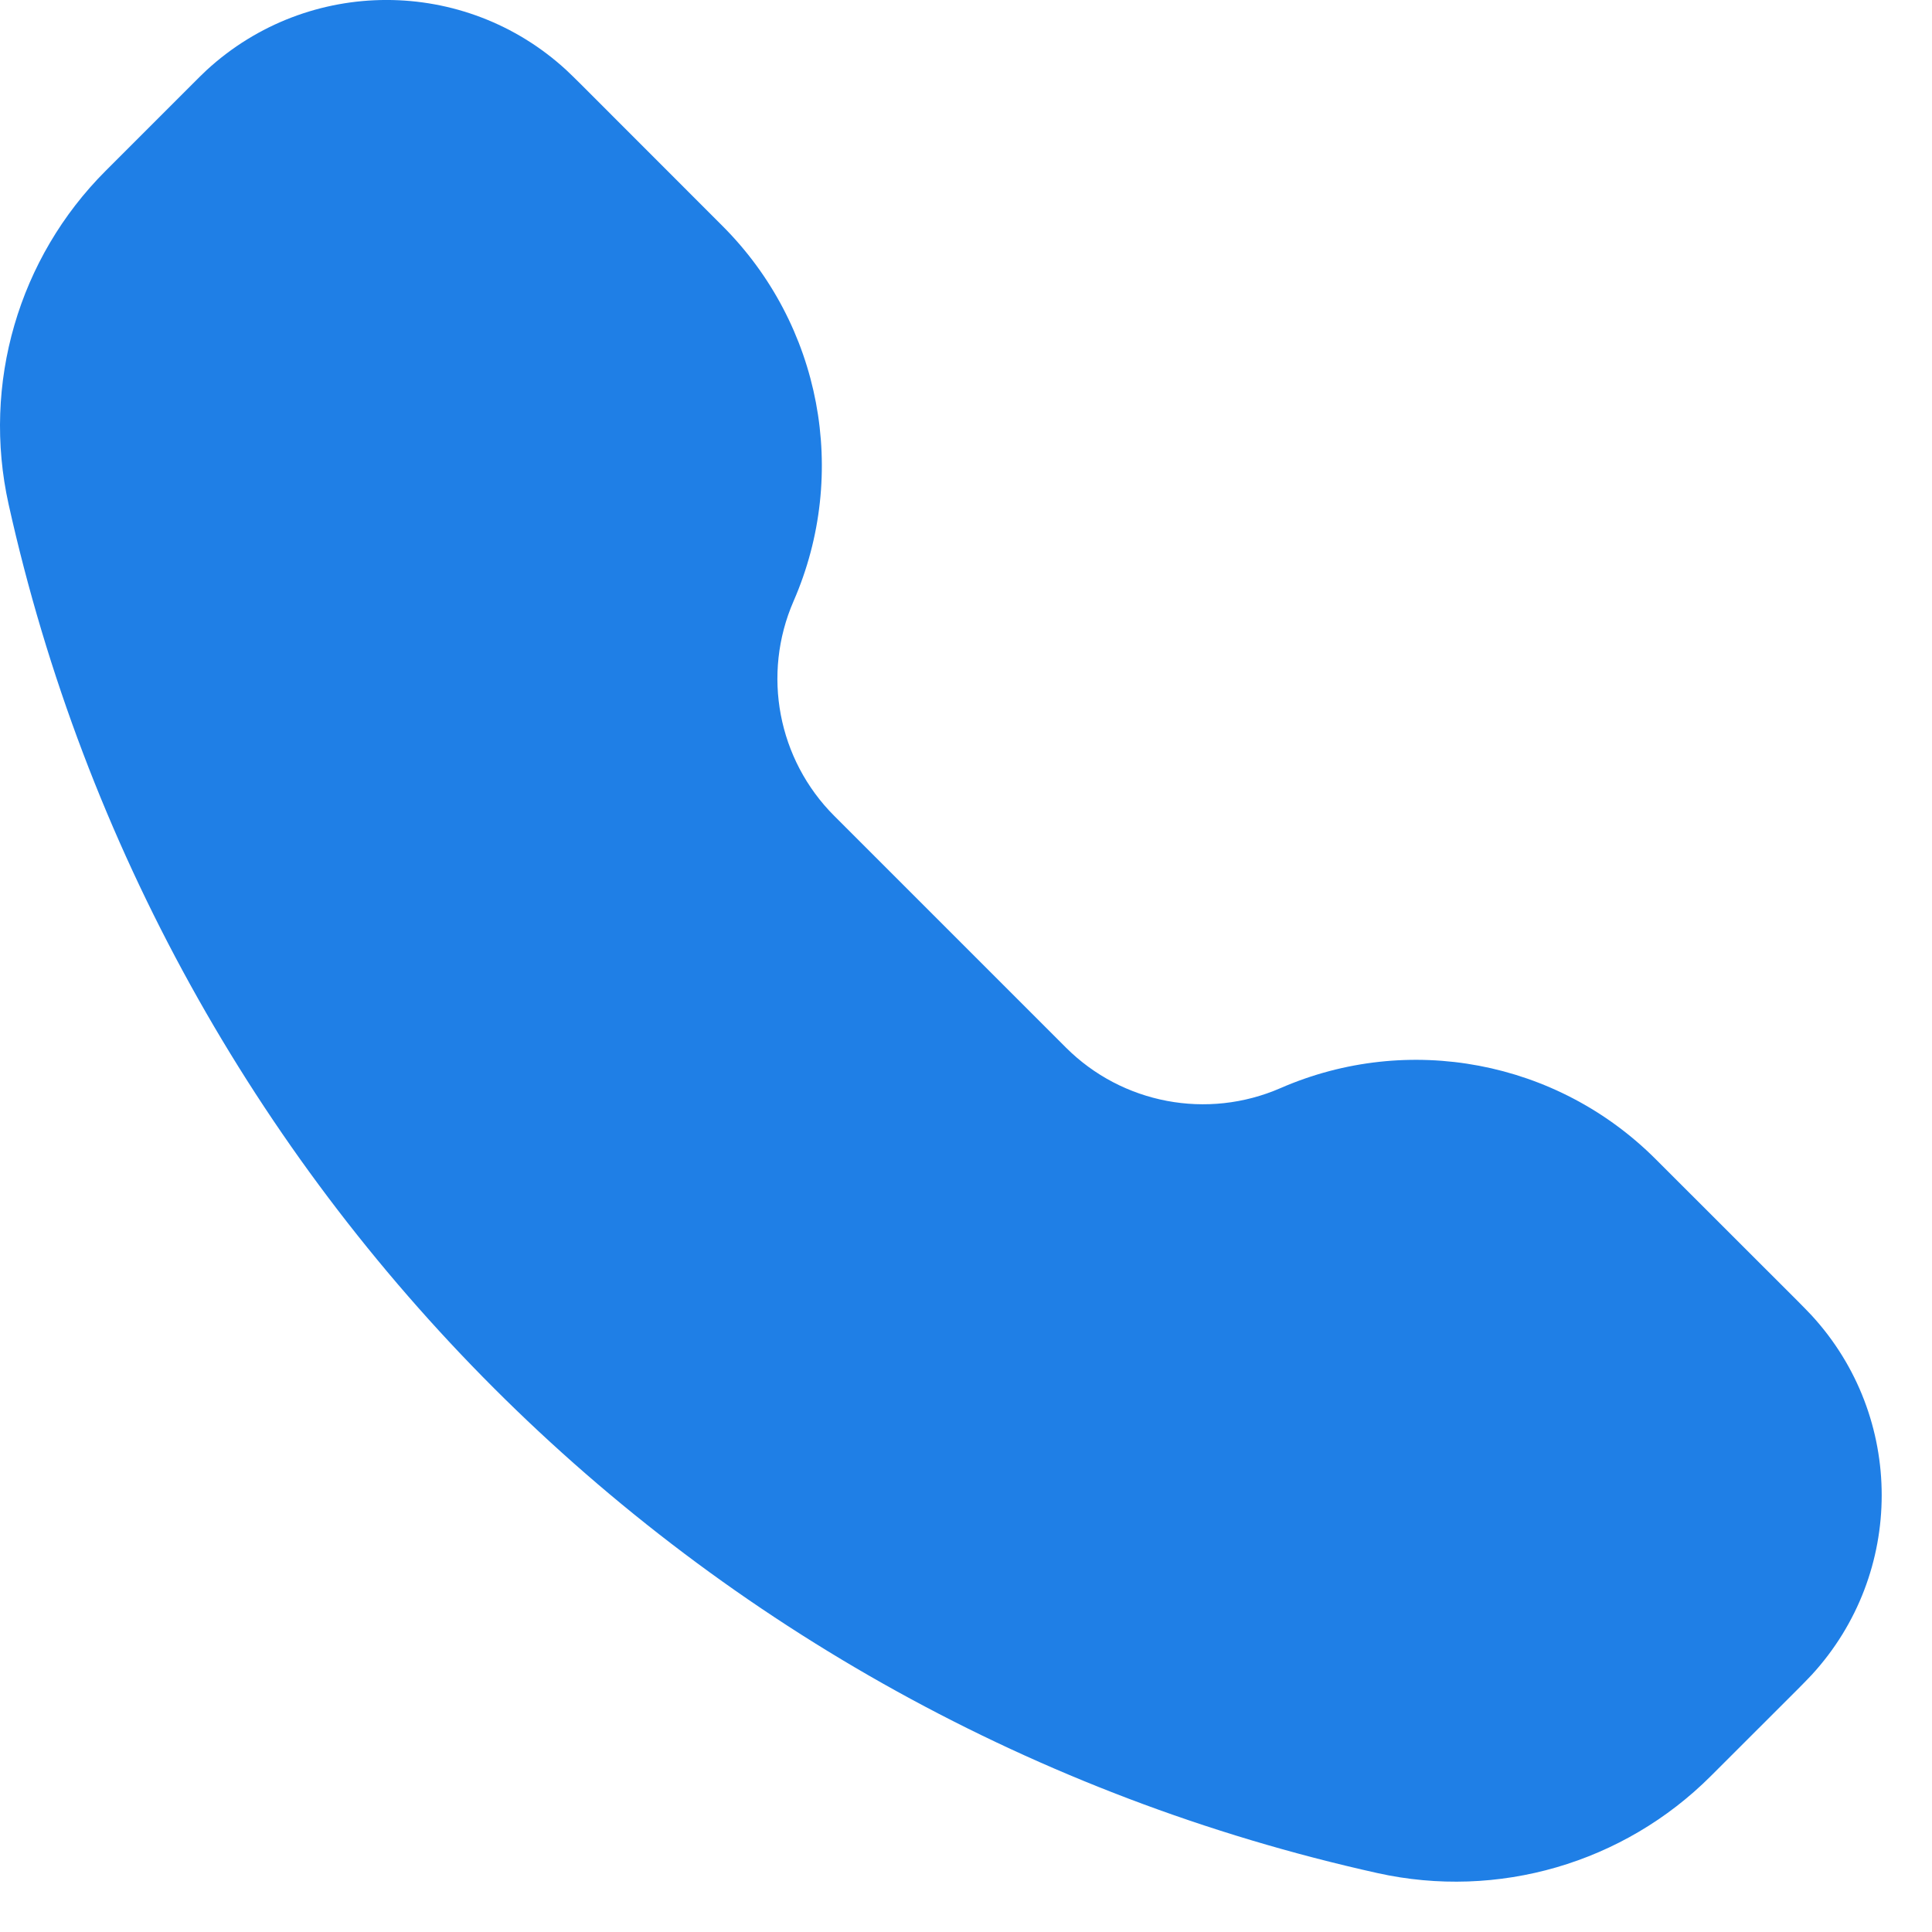
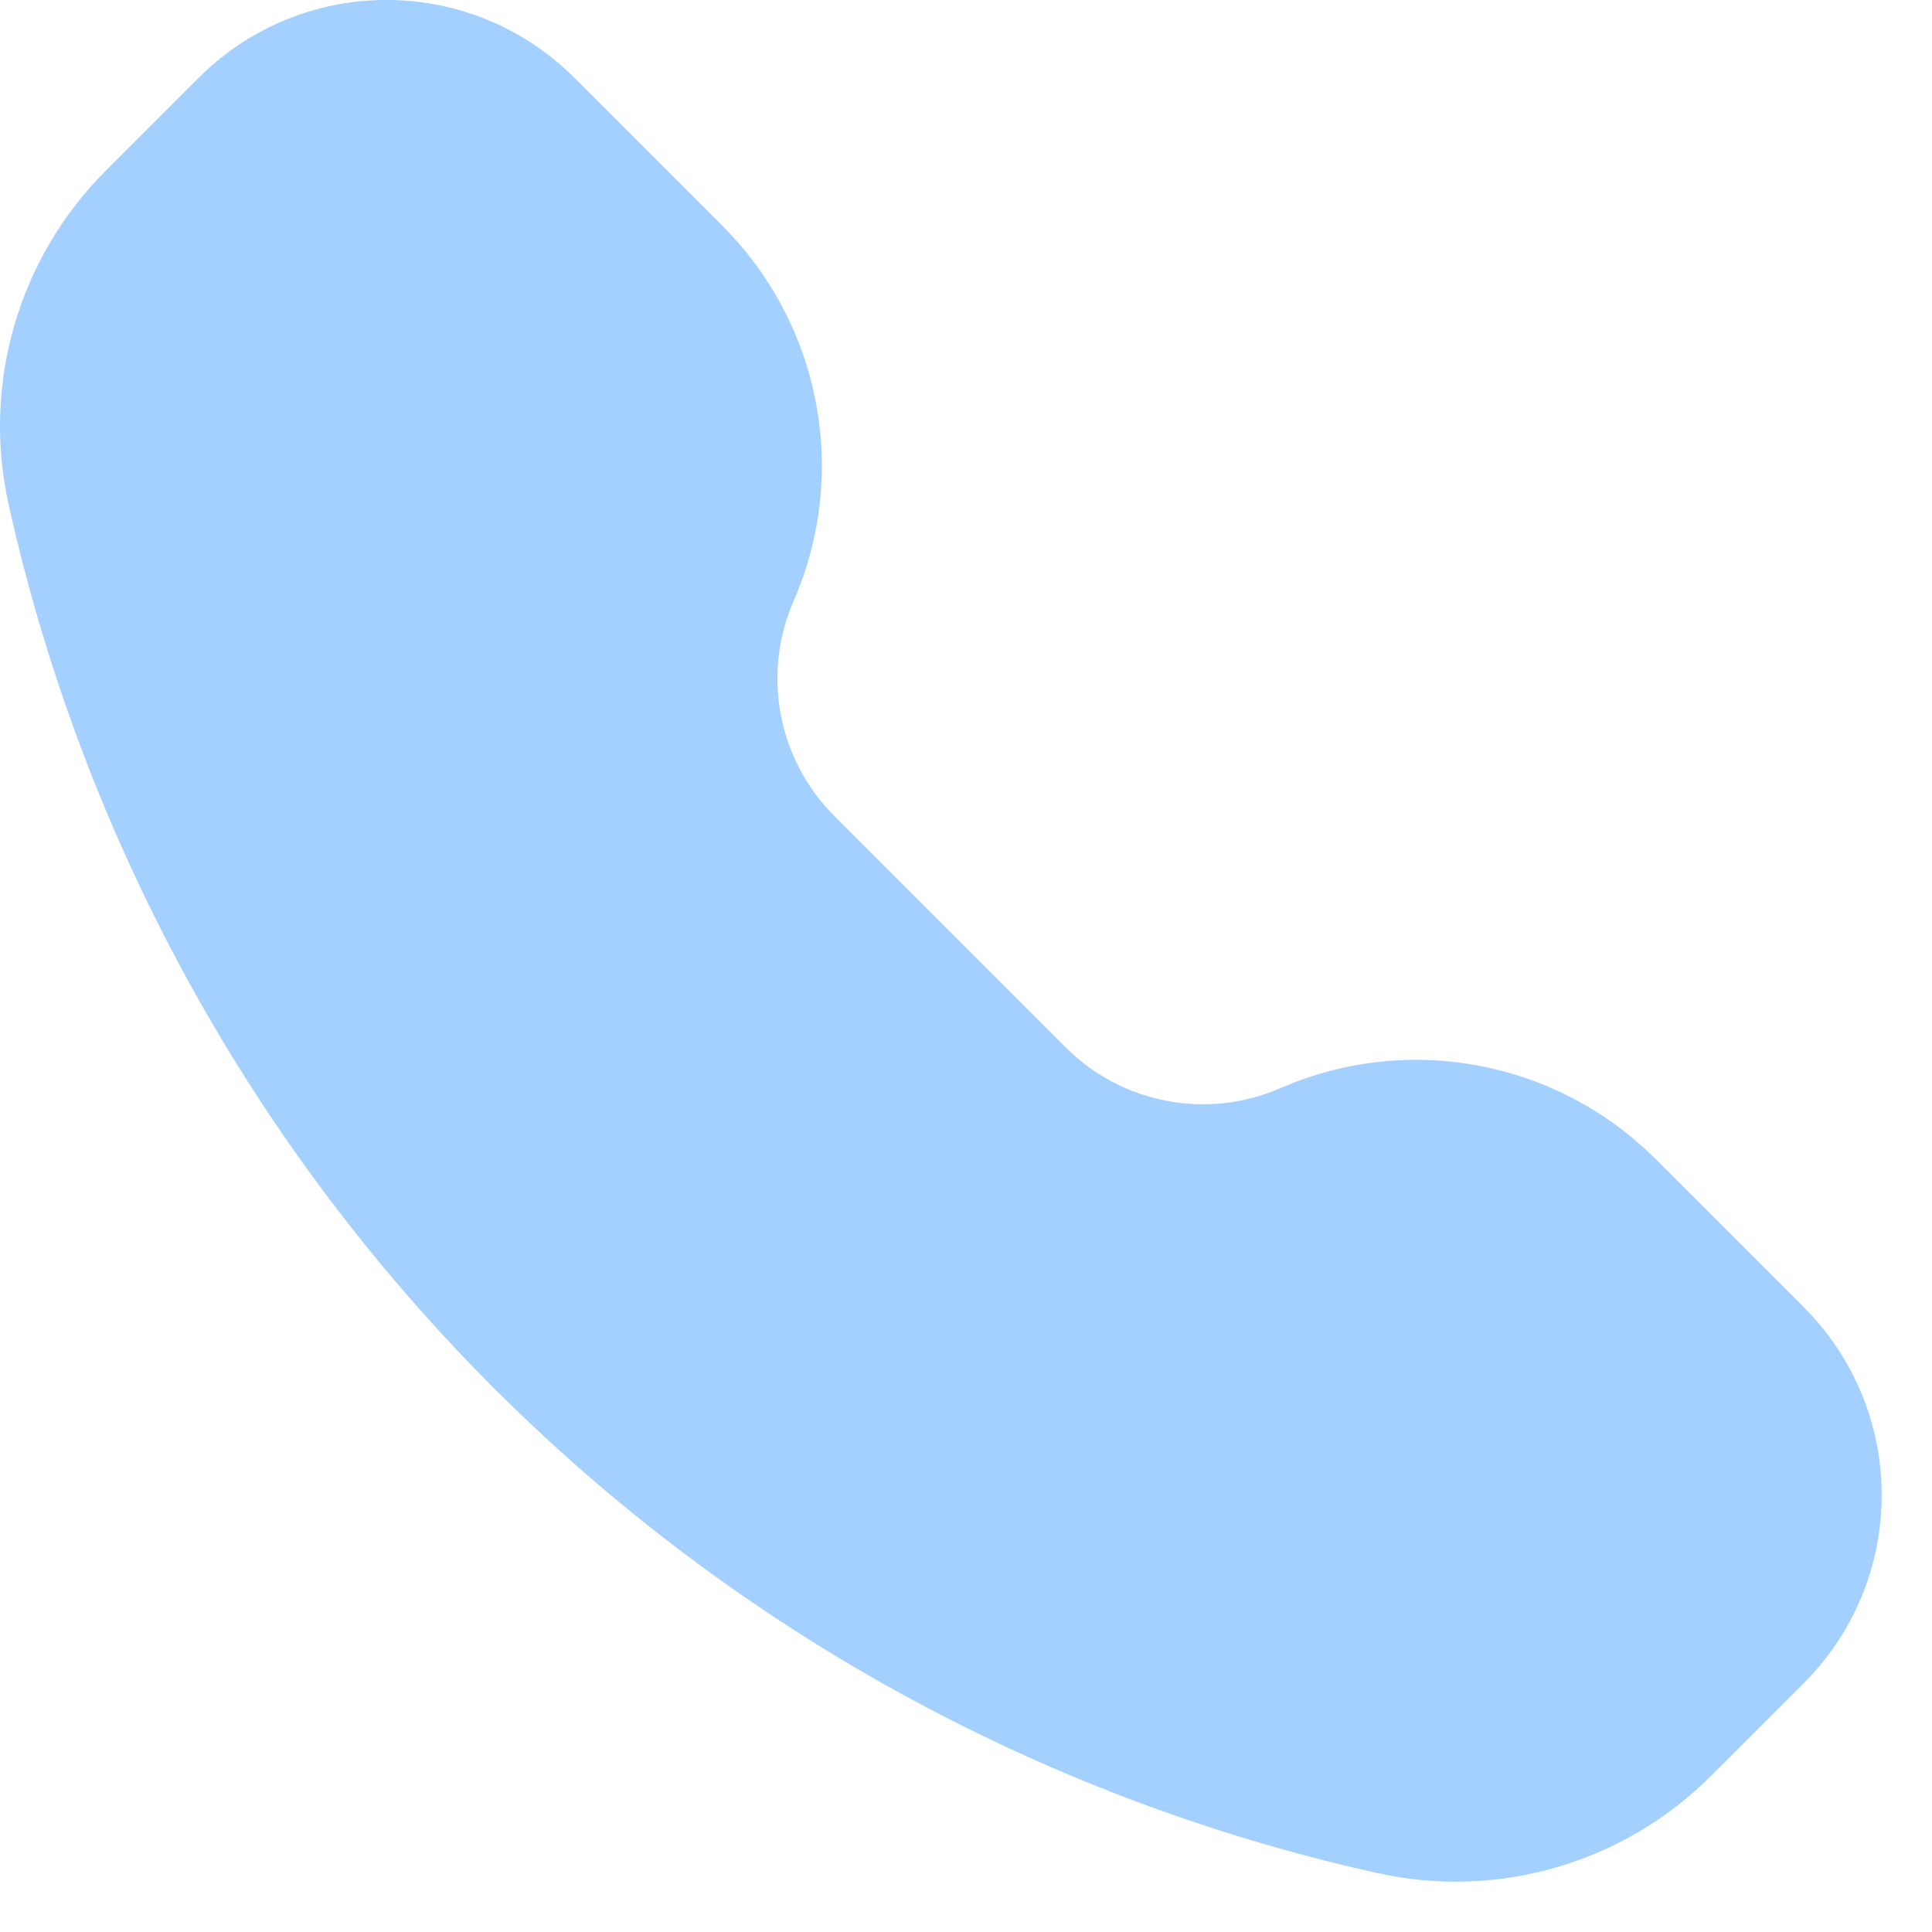
<svg xmlns="http://www.w3.org/2000/svg" width="20" height="20" viewBox="0 0 20 20" fill="none">
-   <path d="M5.862 0.725C4.81 -0.242 3.193 -0.242 2.14 0.725C2.097 0.765 2.051 0.811 1.992 0.87L1.094 1.768C0.191 2.671 -0.188 3.973 0.089 5.22C1.661 12.294 7.186 17.818 14.259 19.39C15.506 19.667 16.808 19.288 17.711 18.385L18.609 17.488C18.668 17.428 18.714 17.382 18.754 17.339C19.721 16.287 19.721 14.669 18.754 13.617C18.714 13.574 18.668 13.528 18.609 13.468L17.139 11.999C16.119 10.979 14.579 10.687 13.256 11.264C12.499 11.594 11.617 11.427 11.033 10.843L8.636 8.446C8.052 7.862 7.885 6.98 8.215 6.223C8.792 4.9 8.5 3.36 7.48 2.34L6.011 0.87C5.951 0.811 5.905 0.765 5.862 0.725Z" fill="#1F7FE6" />
+   <path d="M5.862 0.725C4.81 -0.242 3.193 -0.242 2.14 0.725C2.097 0.765 2.051 0.811 1.992 0.87L1.094 1.768C0.191 2.671 -0.188 3.973 0.089 5.22C1.661 12.294 7.186 17.818 14.259 19.39C15.506 19.667 16.808 19.288 17.711 18.385L18.609 17.488C18.668 17.428 18.714 17.382 18.754 17.339C19.721 16.287 19.721 14.669 18.754 13.617C18.714 13.574 18.668 13.528 18.609 13.468L17.139 11.999C16.119 10.979 14.579 10.687 13.256 11.264C12.499 11.594 11.617 11.427 11.033 10.843L8.636 8.446C8.052 7.862 7.885 6.98 8.215 6.223C8.792 4.9 8.5 3.36 7.48 2.34L6.011 0.87C5.951 0.811 5.905 0.765 5.862 0.725Z" fill="#A4D0FF" />
</svg>
